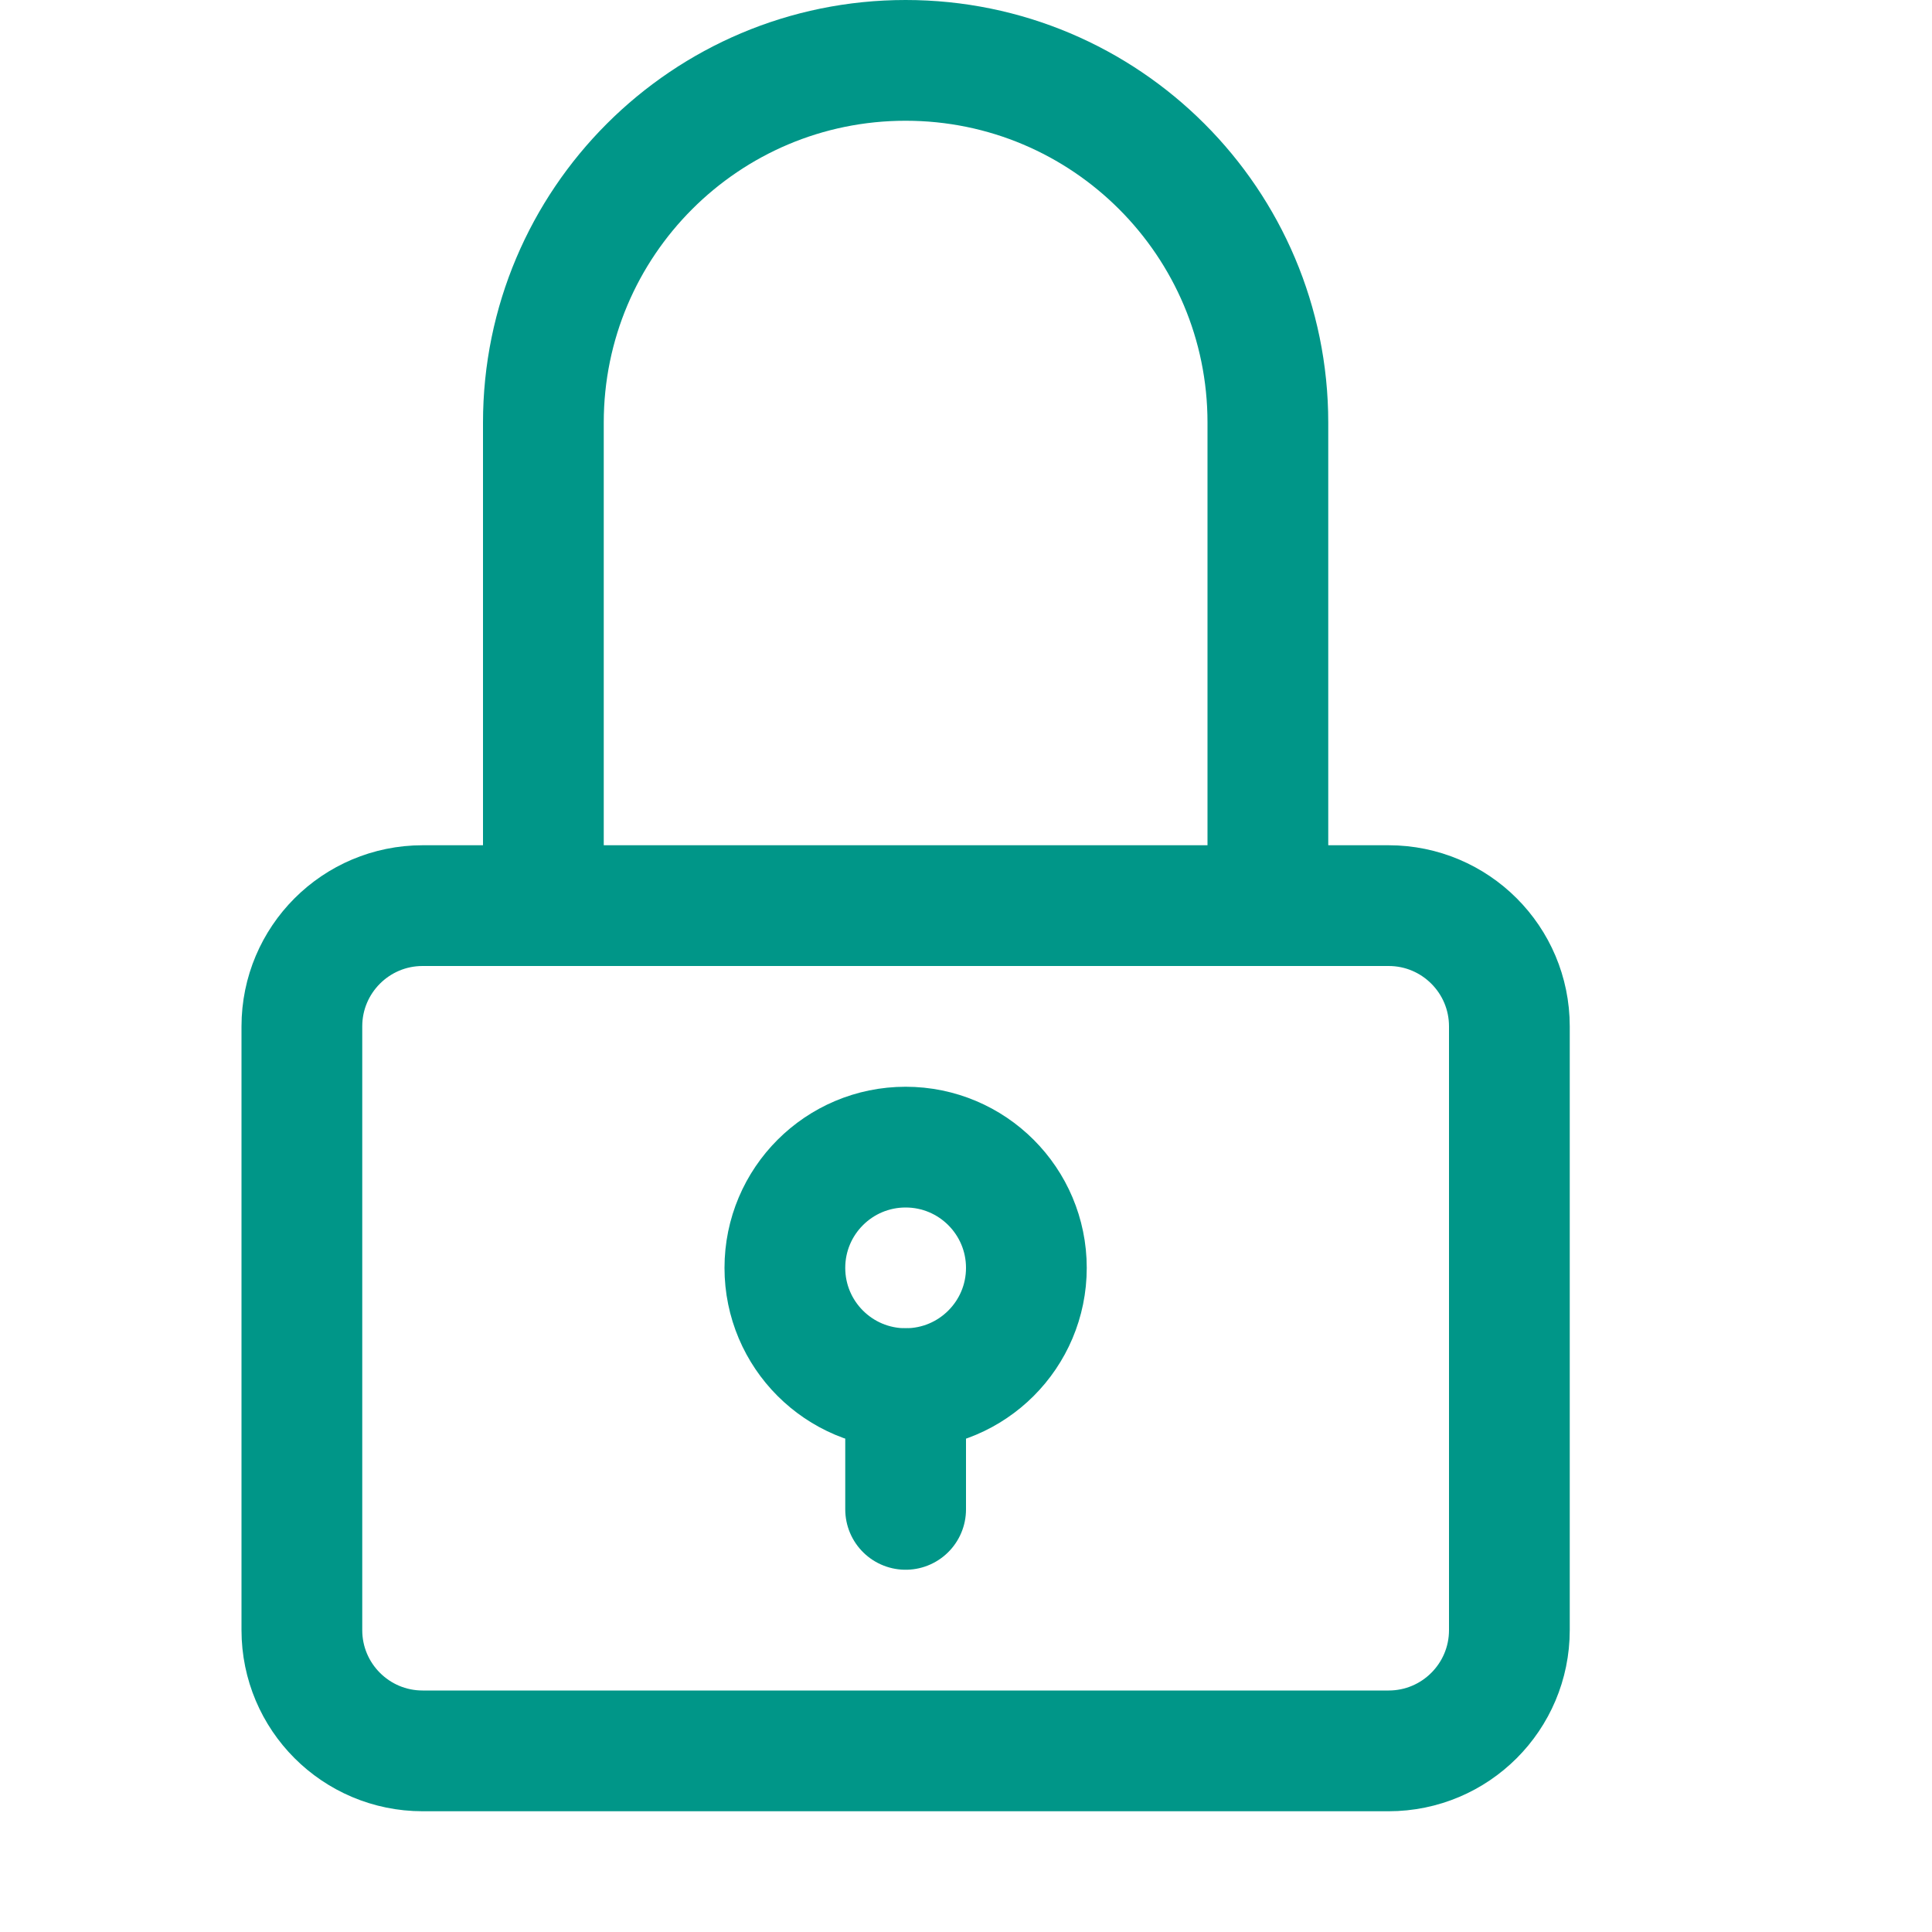
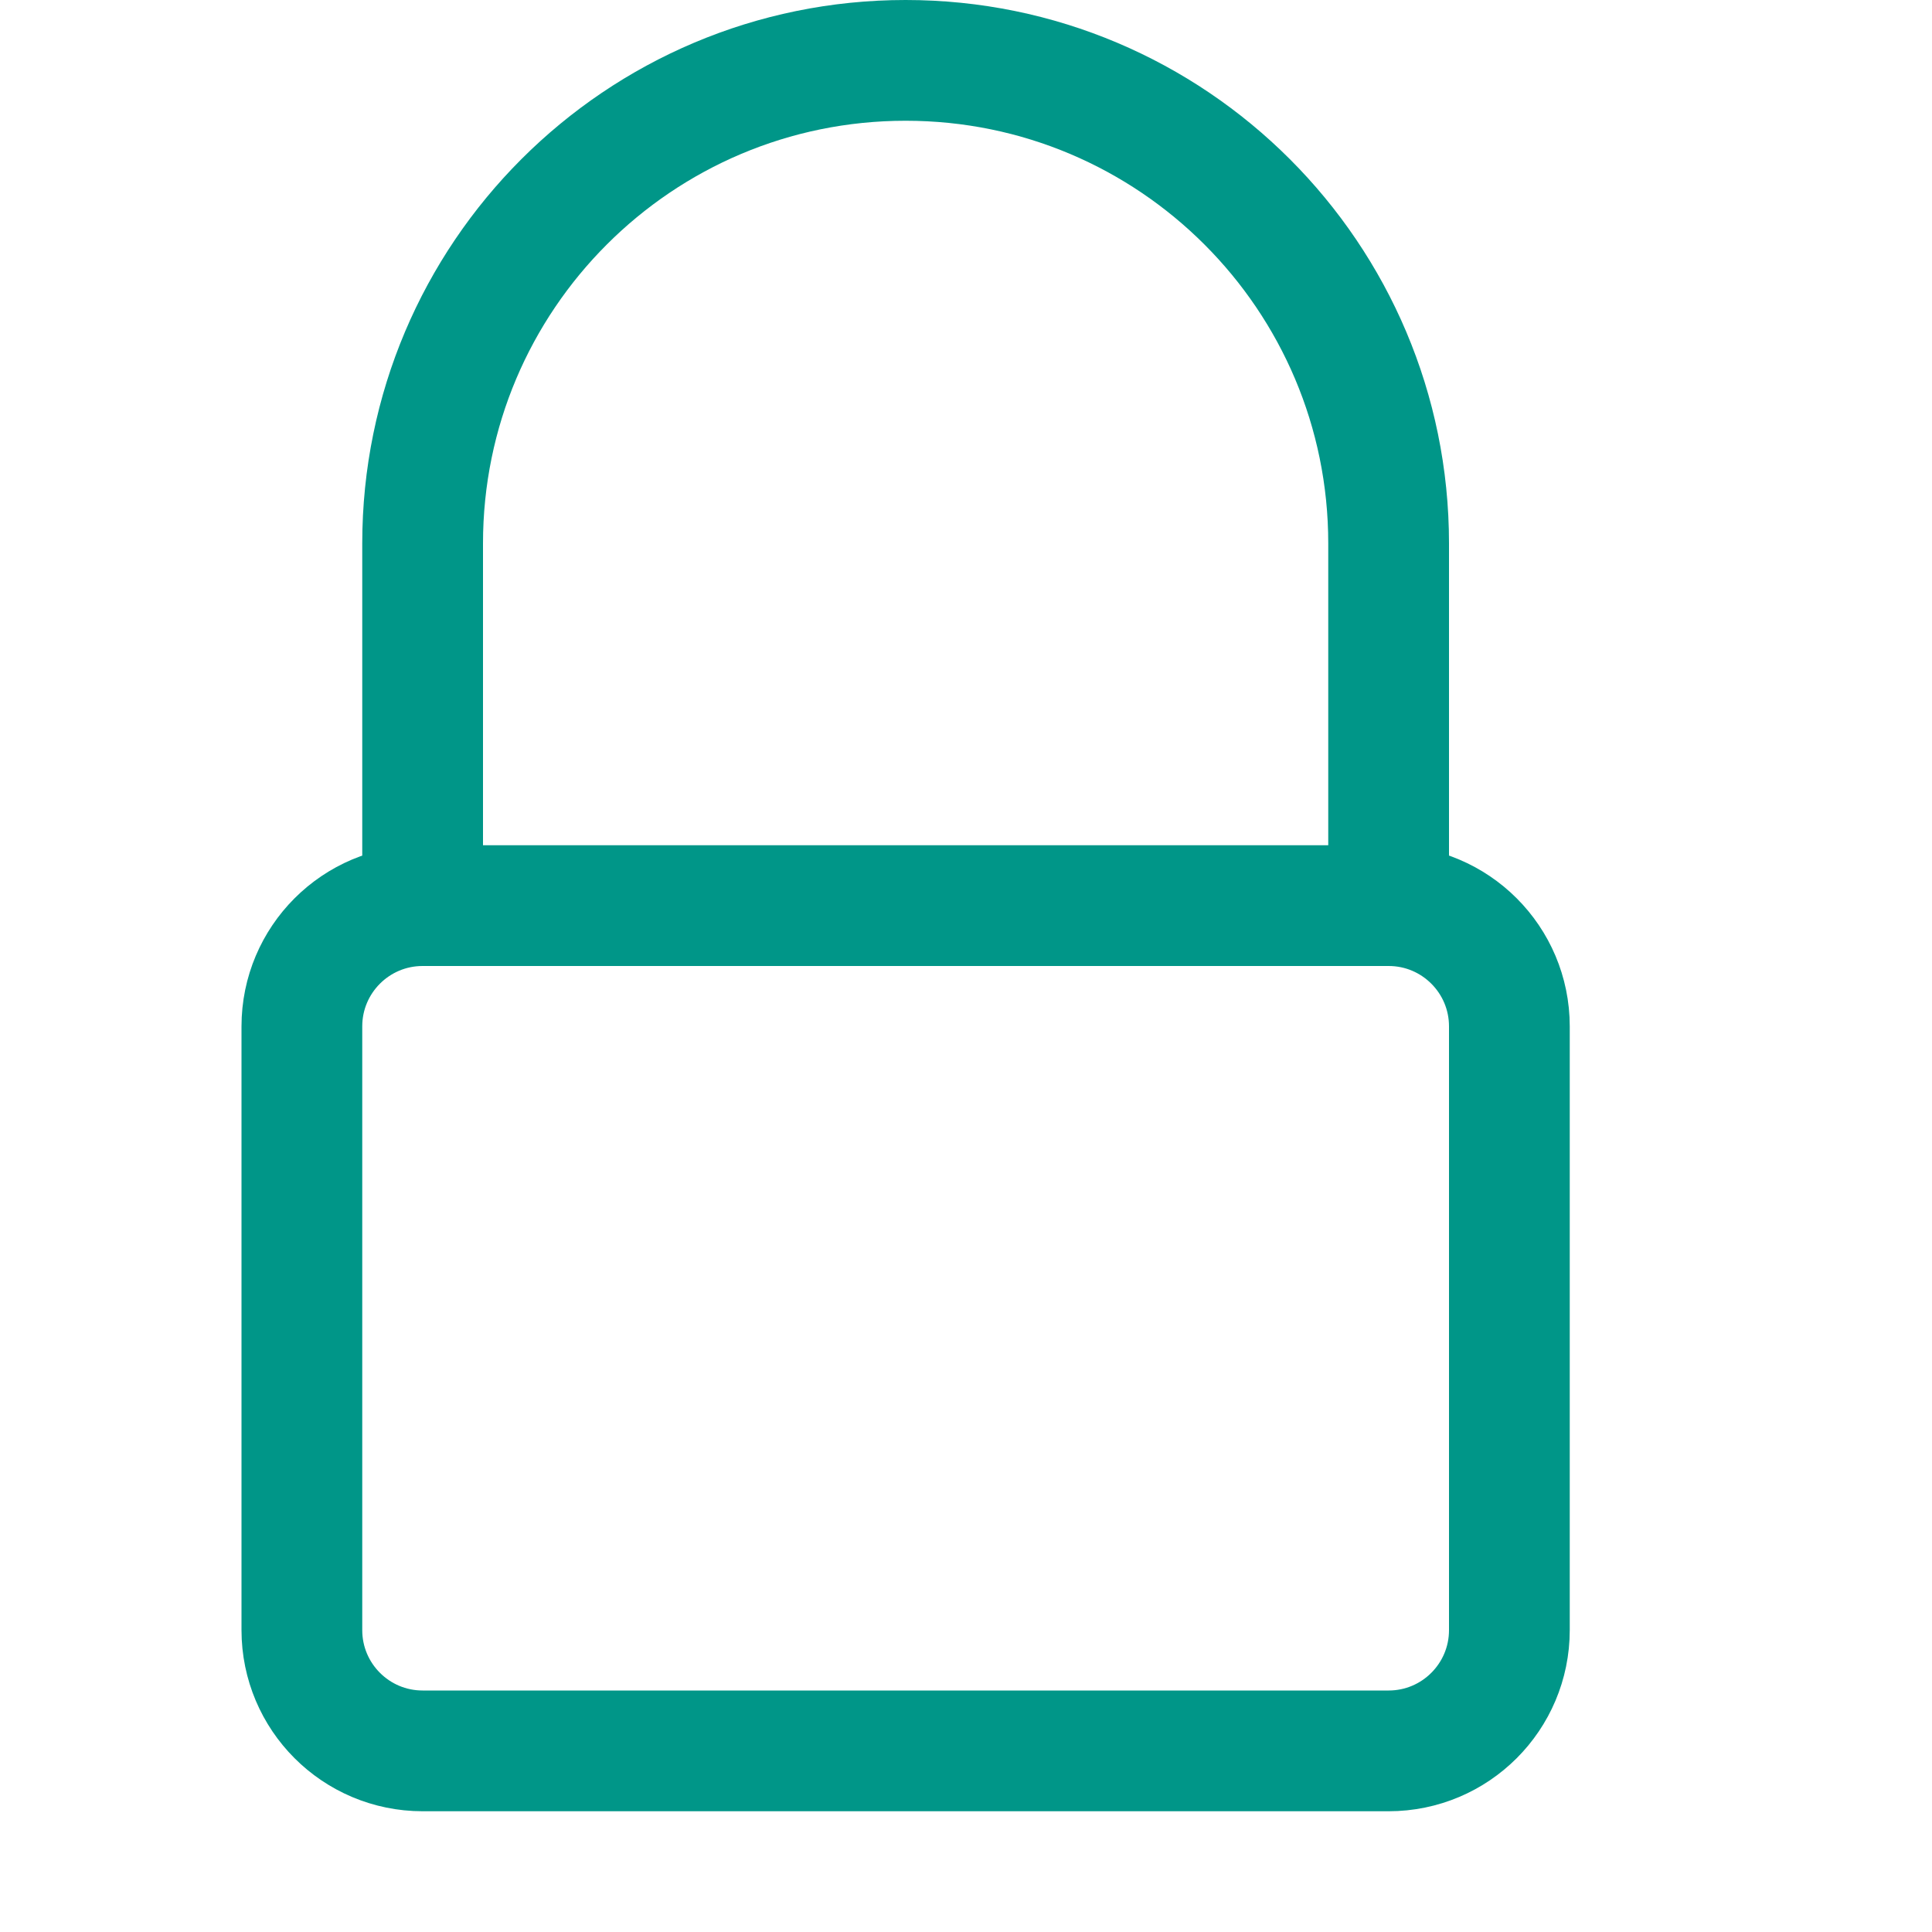
<svg xmlns="http://www.w3.org/2000/svg" viewBox="0 0 16 16">
  <rect x="2.5" y="7.5" width="10" height="7" rx="1" style="fill:none;stroke:#009688;stroke-linecap:round;stroke-linejoin:round" />
-   <path d="M4.5,7.5v-4a3,3,0,0,1,3-3h0a3,3,0,0,1,3,3v4" style="fill:none;stroke:#009688;stroke-linecap:round;stroke-linejoin:round" />
-   <circle cx="7.5" cy="10.5" r="1" style="fill:none;stroke:#009688;stroke-linecap:round;stroke-linejoin:round" />
-   <line x1="7.5" y1="11.5" x2="7.5" y2="12.5" style="fill:none;stroke:#009688;stroke-linecap:round;stroke-linejoin:round" />
+   <path d="M3.5,7.5v-3a4,4,0,0,1,8,0v3" style="fill:none;stroke:#009688;stroke-linecap:round;stroke-linejoin:round" />
</svg>
